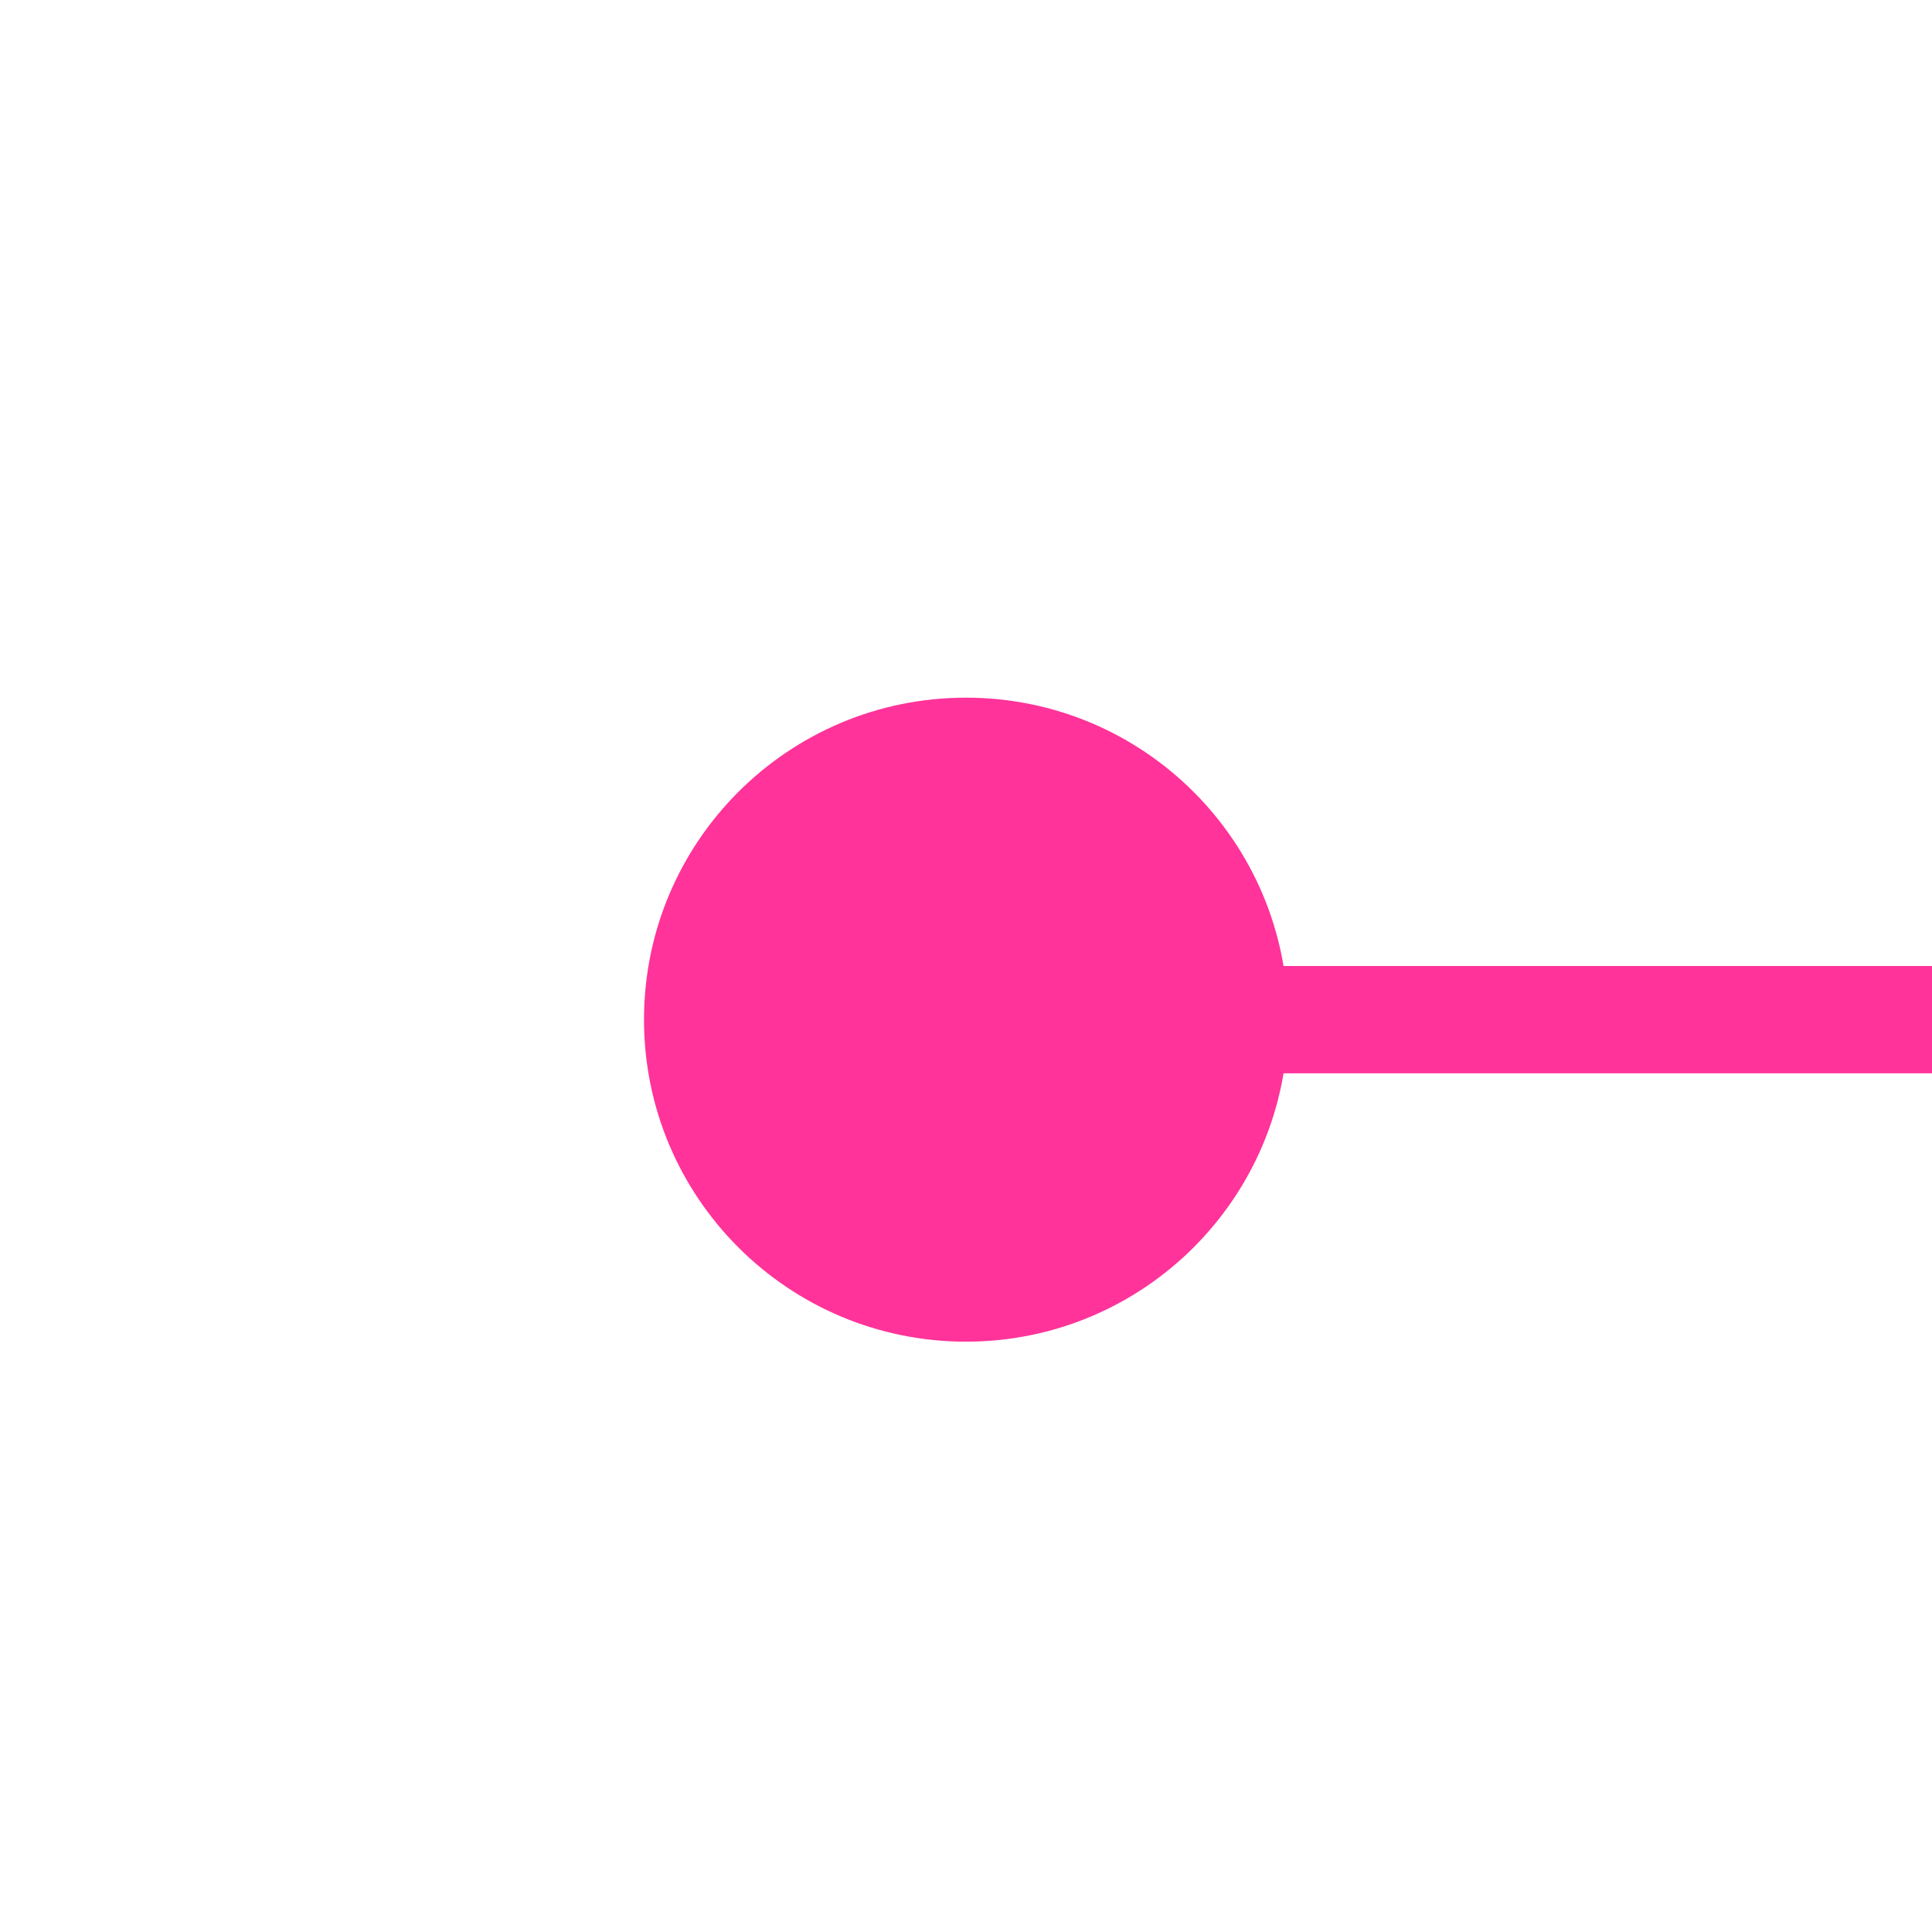
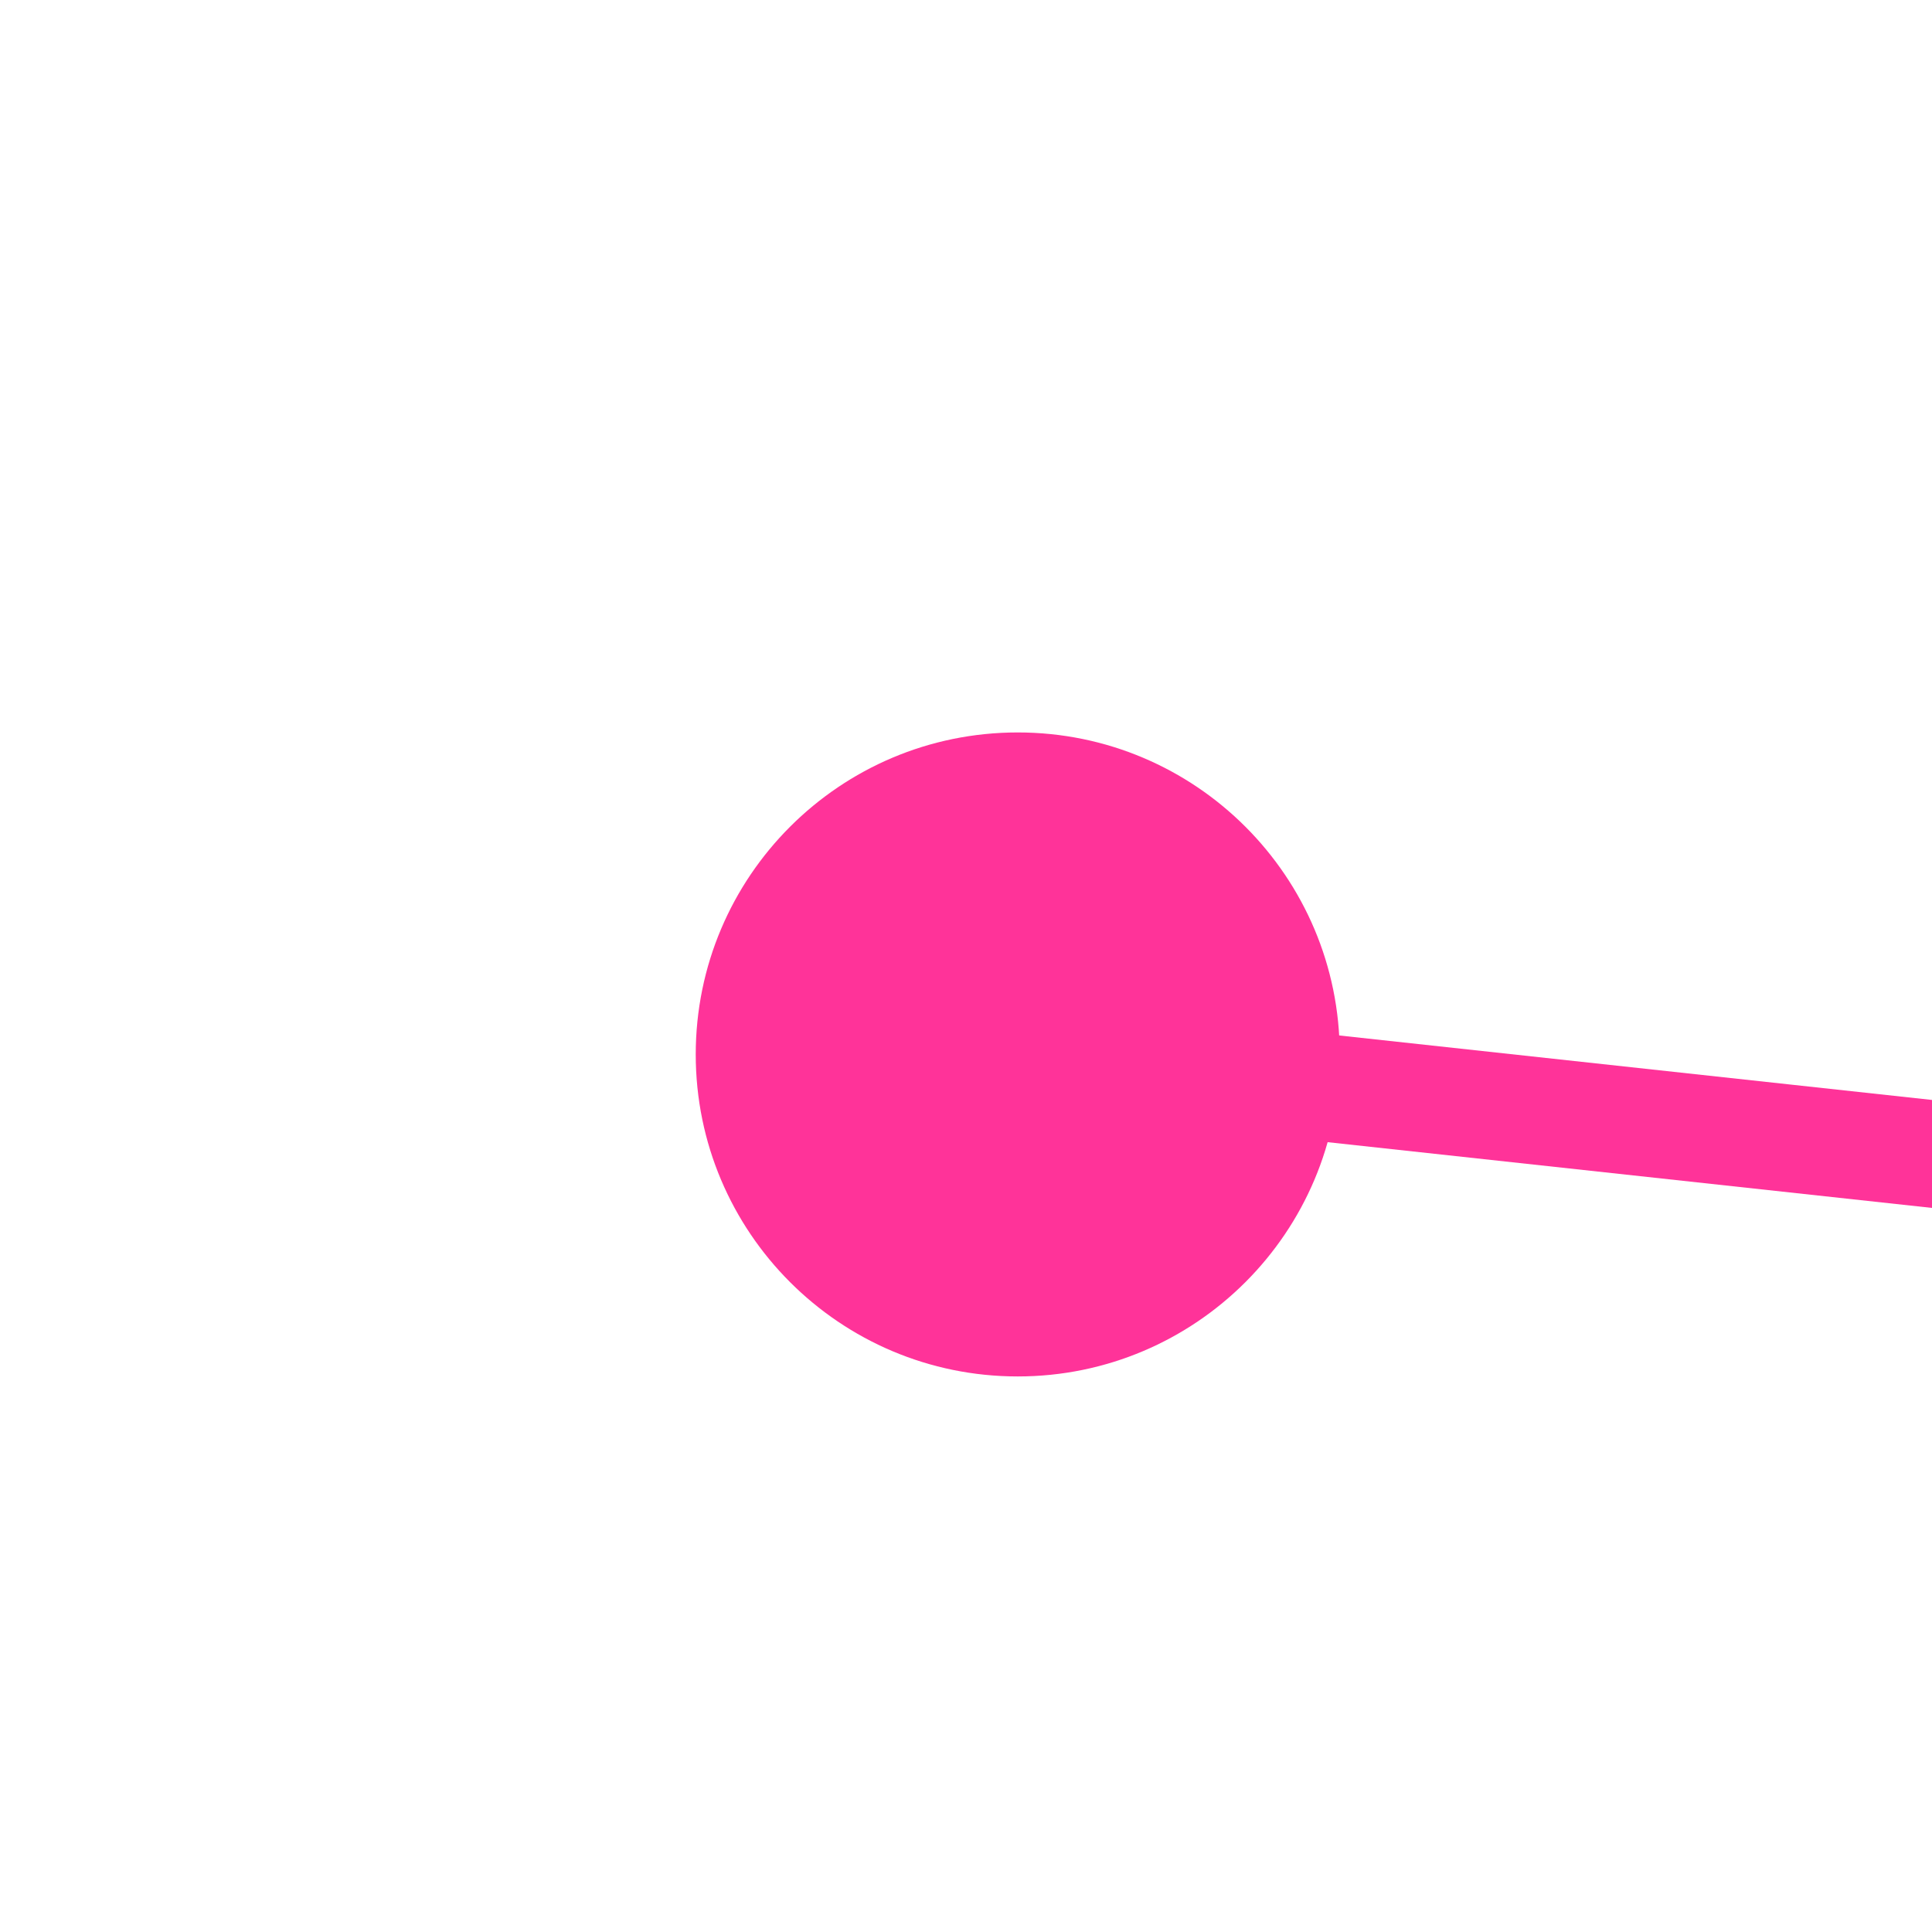
<svg xmlns="http://www.w3.org/2000/svg" version="1.1" width="18px" height="18px" preserveAspectRatio="xMinYMid meet" viewBox="1356 1709  18 16">
-   <path d="M 1363 1717.5  L 1596 1717.5  A 5 5 0 0 1 1601.5 1722.5 L 1601.5 1743  " stroke-width="1" stroke="#ff3399" fill="none" />
-   <path d="M 1365 1714.5  A 3 3 0 0 0 1362 1717.5 A 3 3 0 0 0 1365 1720.5 A 3 3 0 0 0 1368 1717.5 A 3 3 0 0 0 1365 1714.5 Z " fill-rule="nonzero" fill="#ff3399" stroke="none" />
+   <path d="M 1363.494 1717.608  L 1601.5 1743.5  " stroke-width="1" stroke="#ff3399" fill="none" />
+   <path d="M 1365.482 1714.824  A 3 3 0 0 0 1362.482 1717.824 A 3 3 0 0 0 1365.482 1720.824 A 3 3 0 0 0 1368.482 1717.824 A 3 3 0 0 0 1365.482 1714.824 Z " fill-rule="nonzero" fill="#ff3399" stroke="none" />
</svg>
